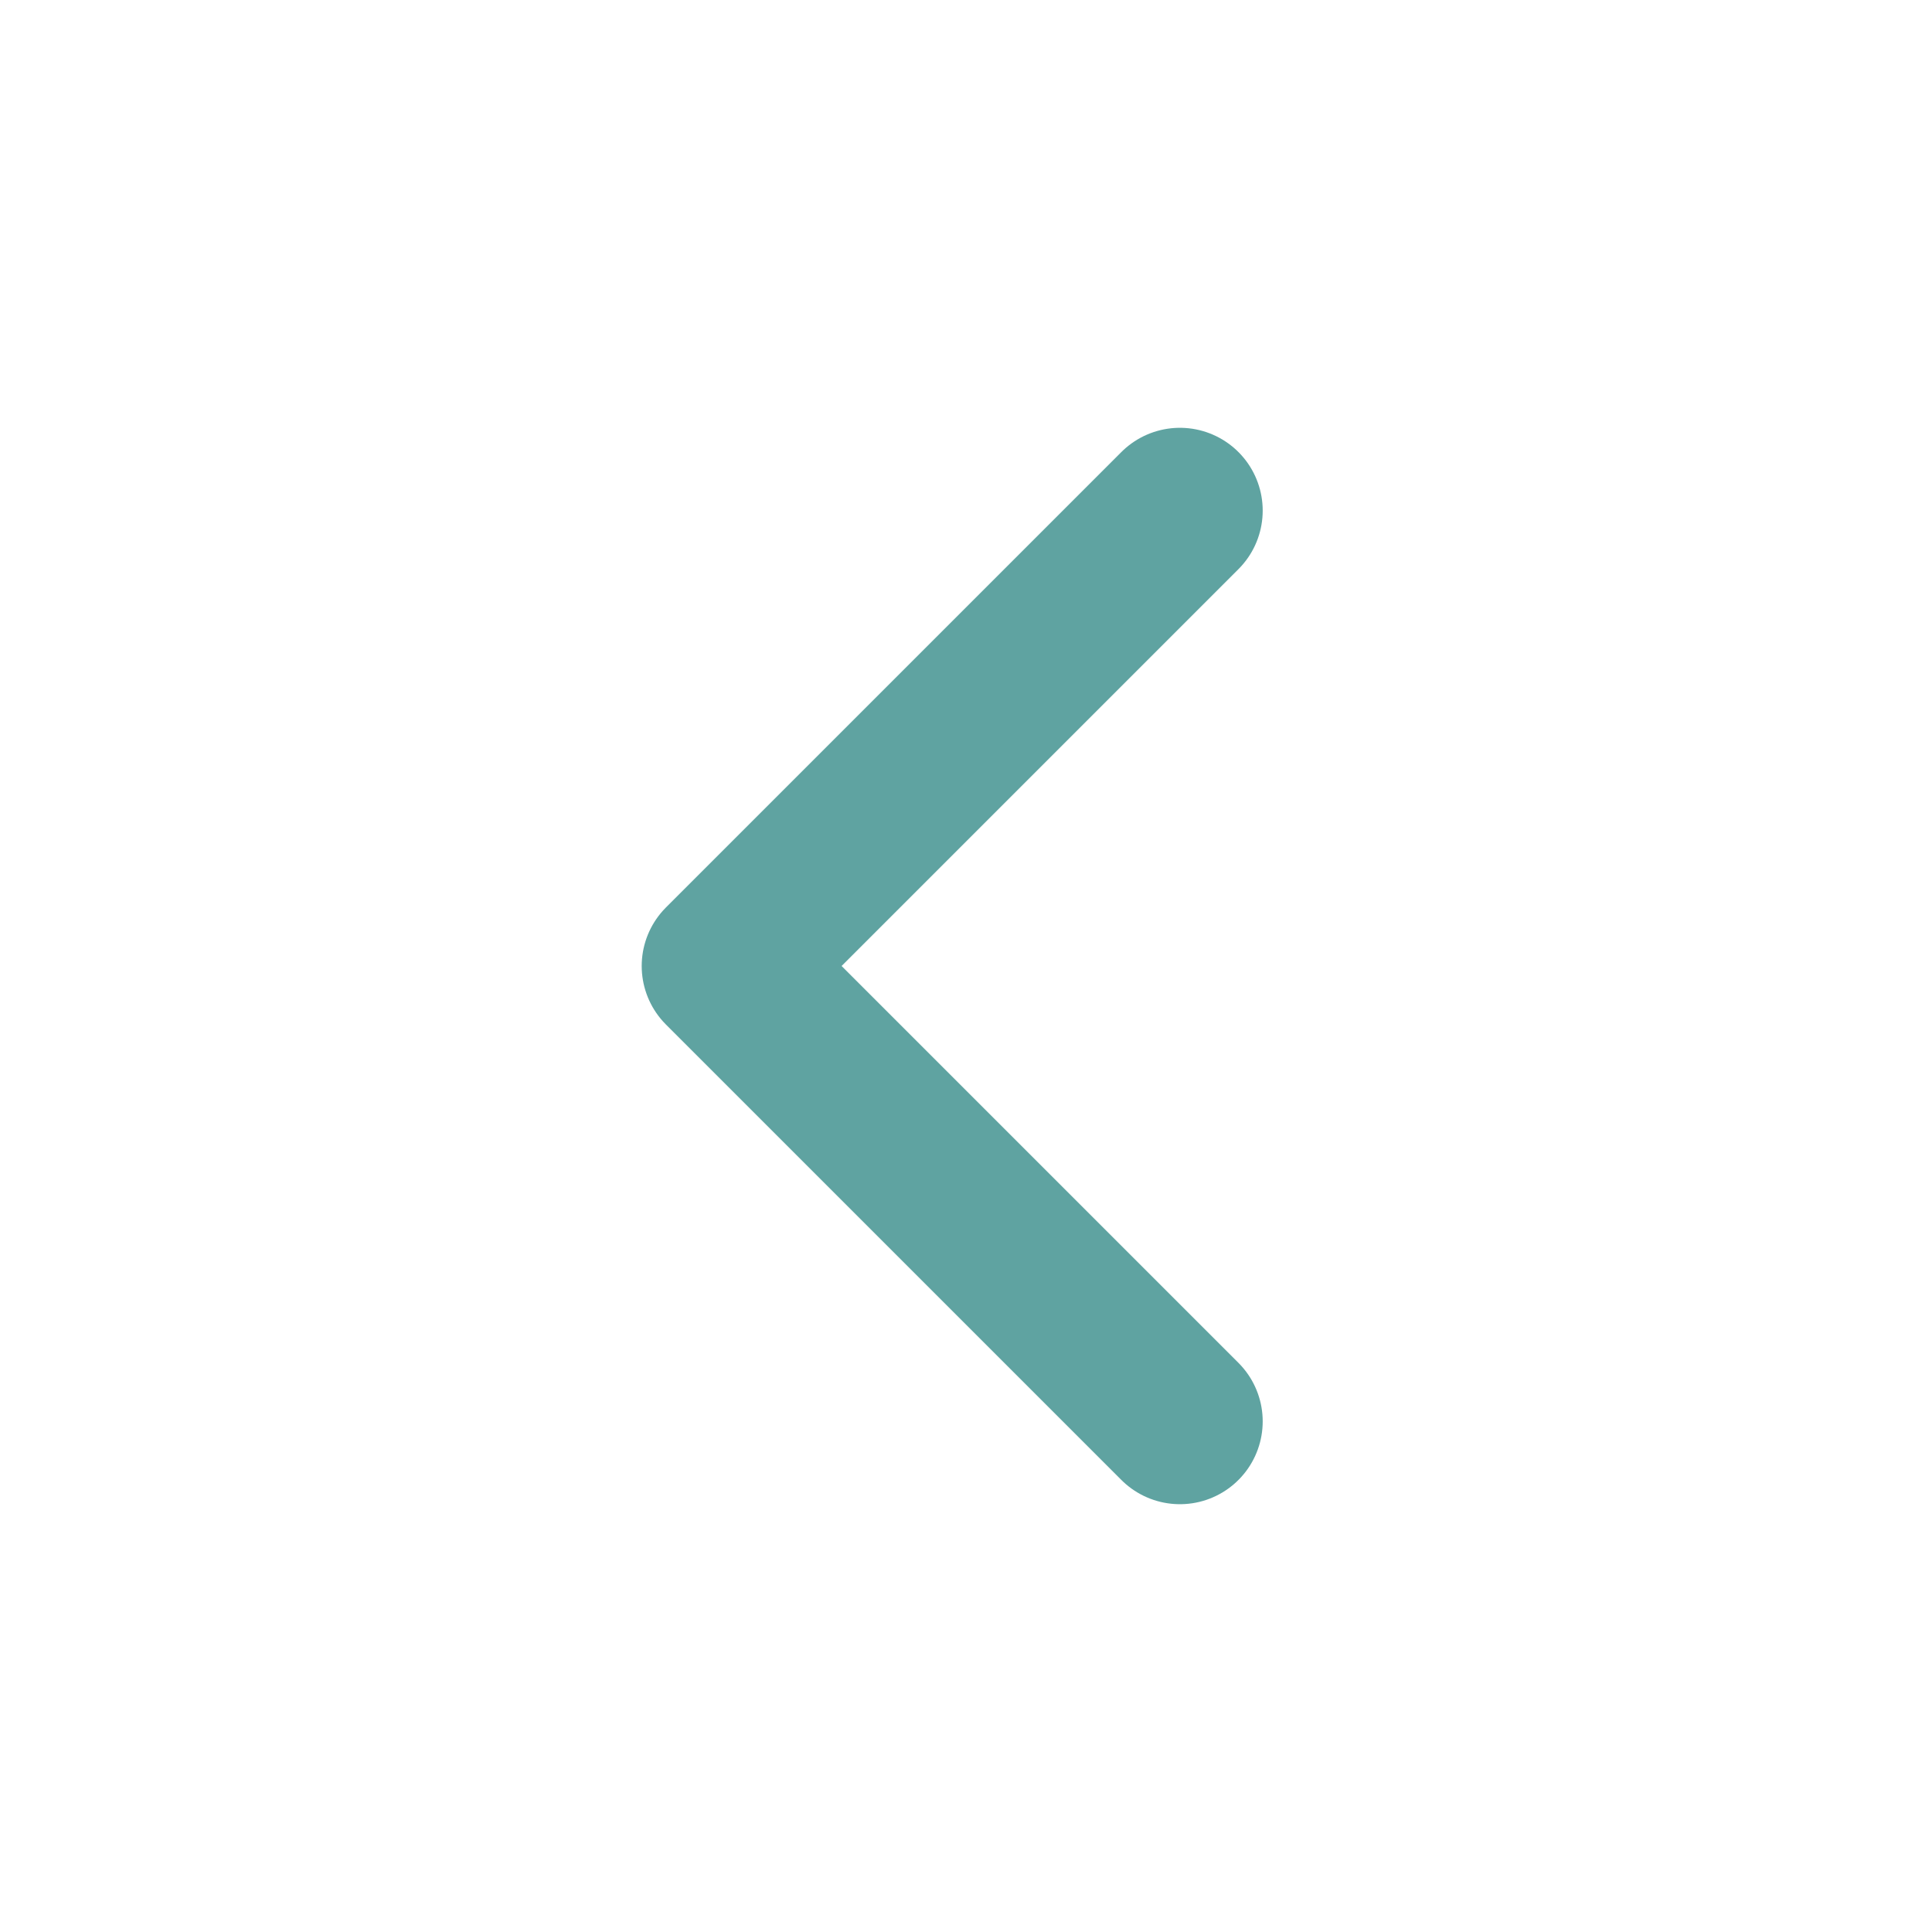
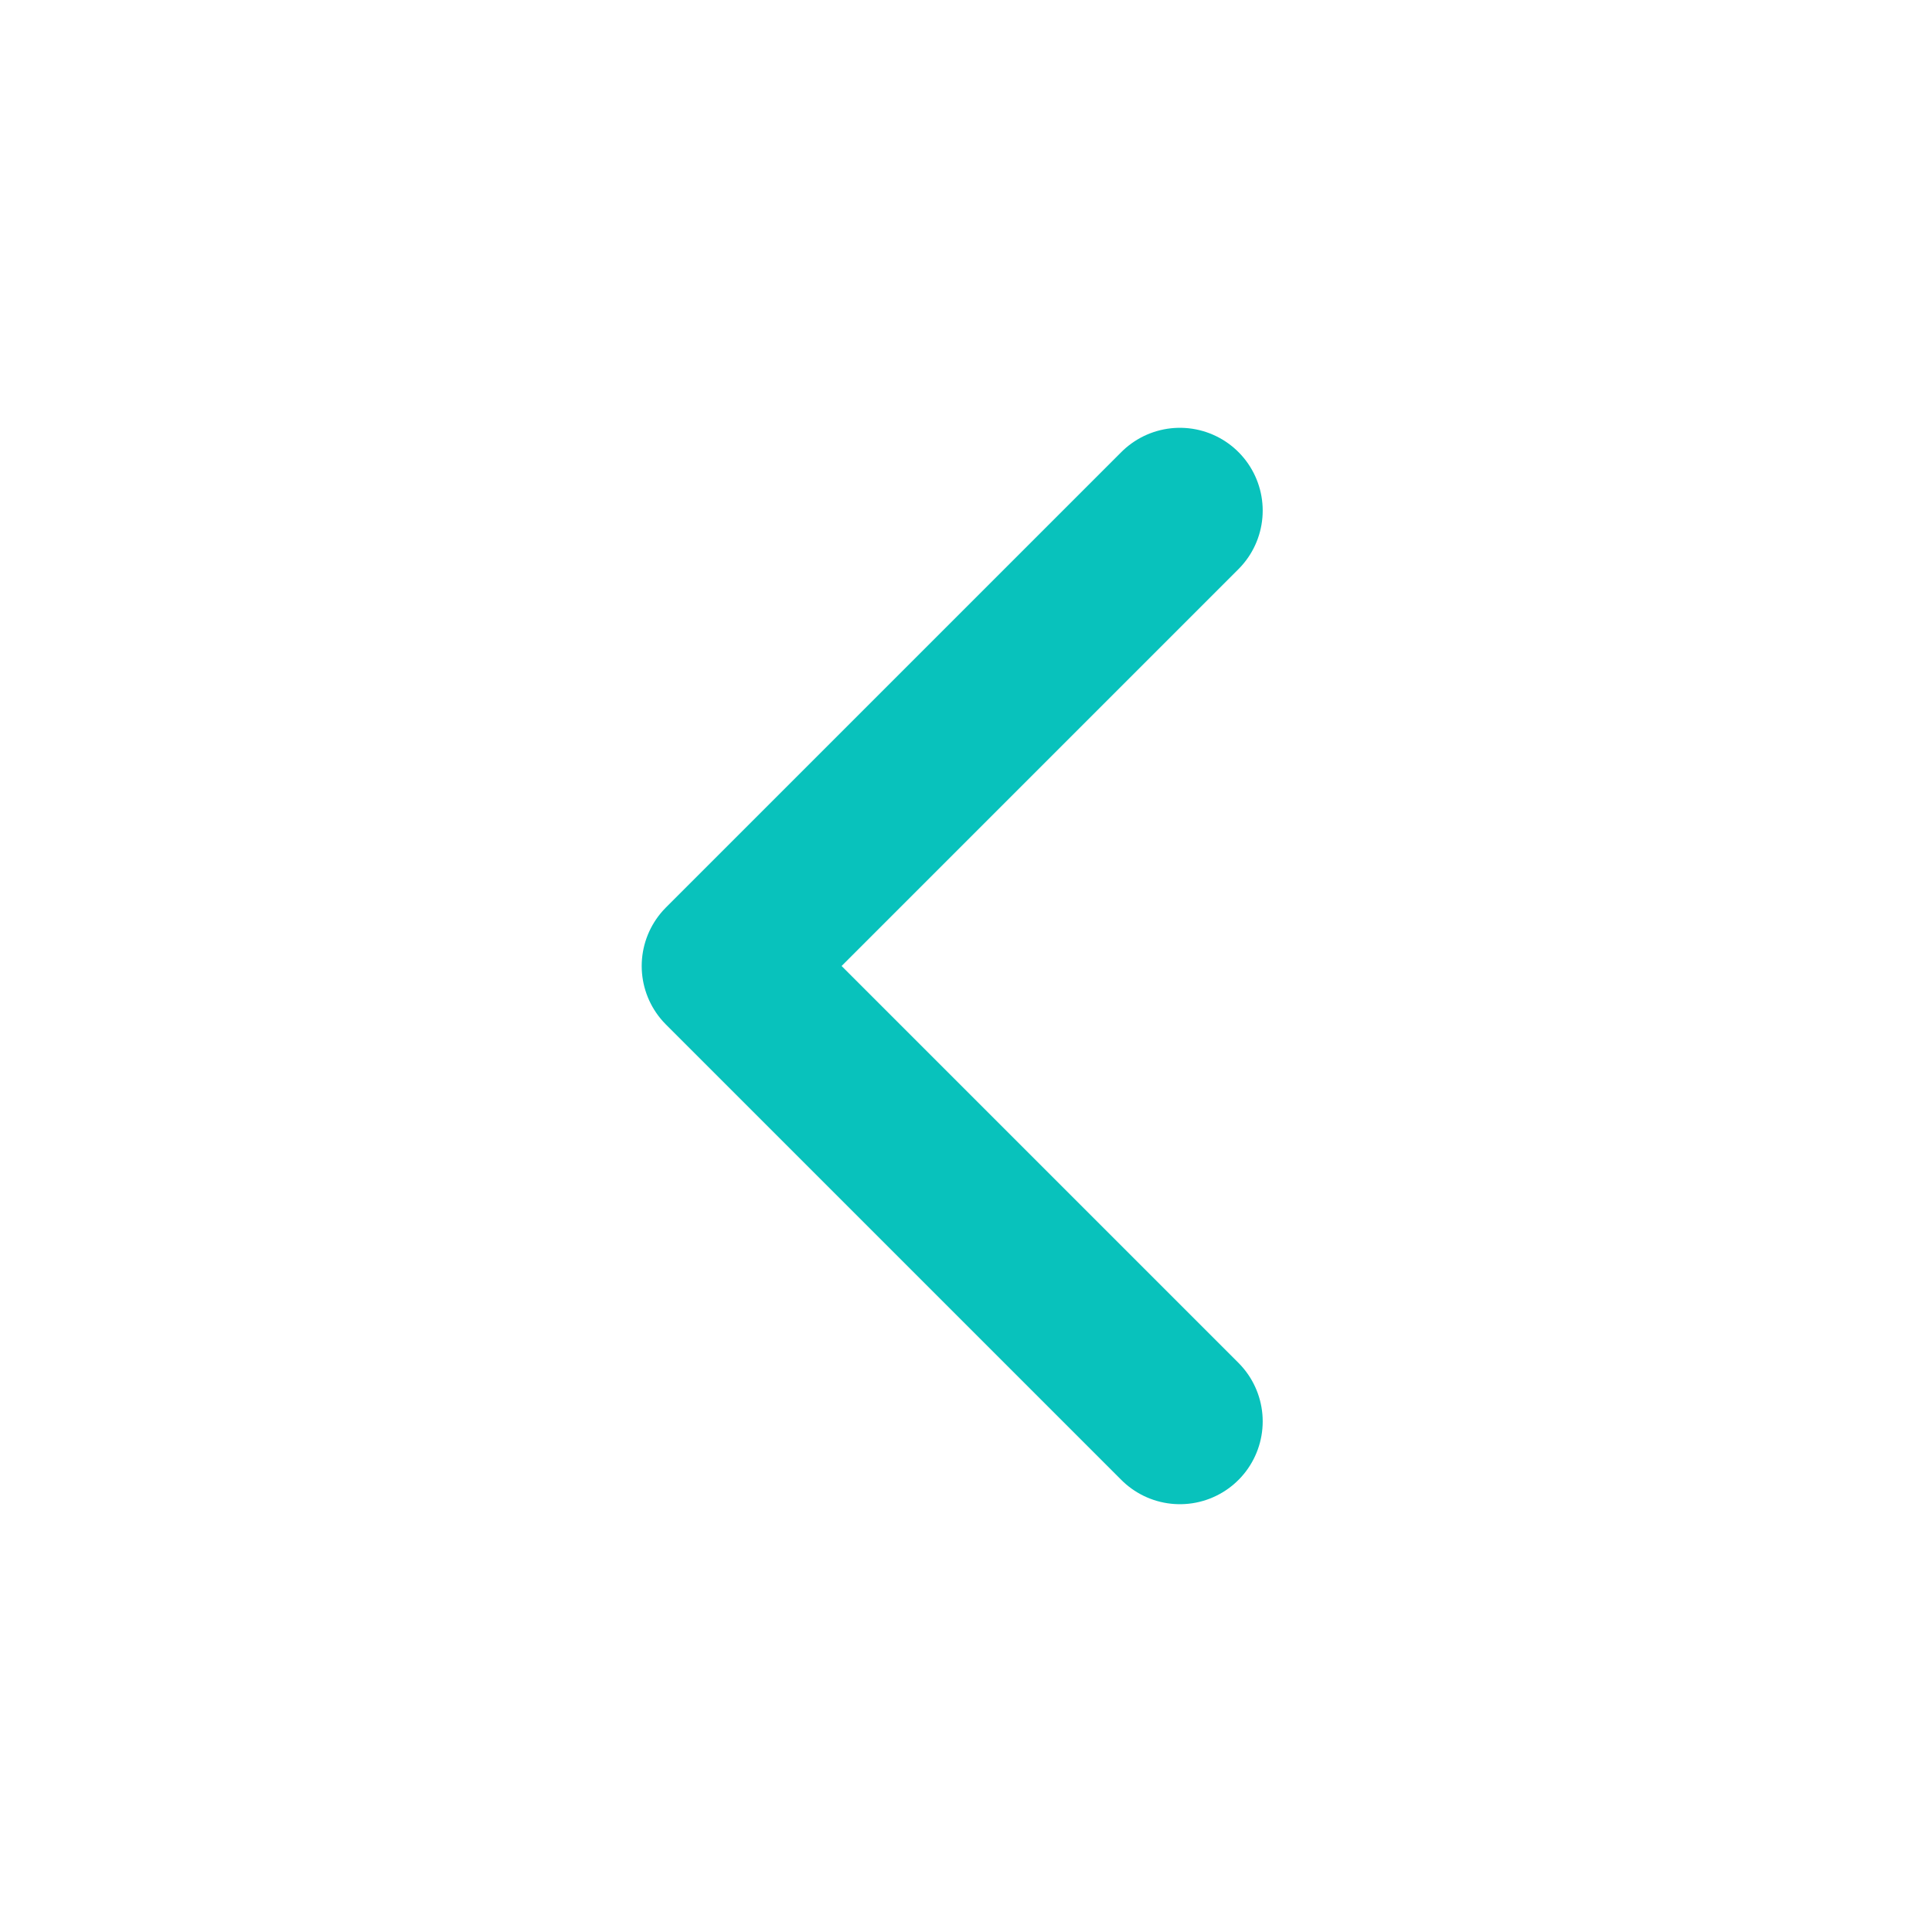
<svg xmlns="http://www.w3.org/2000/svg" preserveAspectRatio="none" overflow="visible" style="display: block;" width="35" height="35" viewBox="0 0 35 35" fill="none">
  <g id="mingcute:left-fill">
-     <path id="Vector" d="M21.375 25.75L13.125 17.5L21.375 9.25" stroke="#5FA3A1" stroke-width="3" stroke-linecap="round" stroke-linejoin="round" />
+     <path id="Vector" d="M21.375 25.75L13.125 17.5L21.375 9.25" stroke="#08C2BC" stroke-width="3" stroke-linecap="round" stroke-linejoin="round" />
  </g>
</svg>
